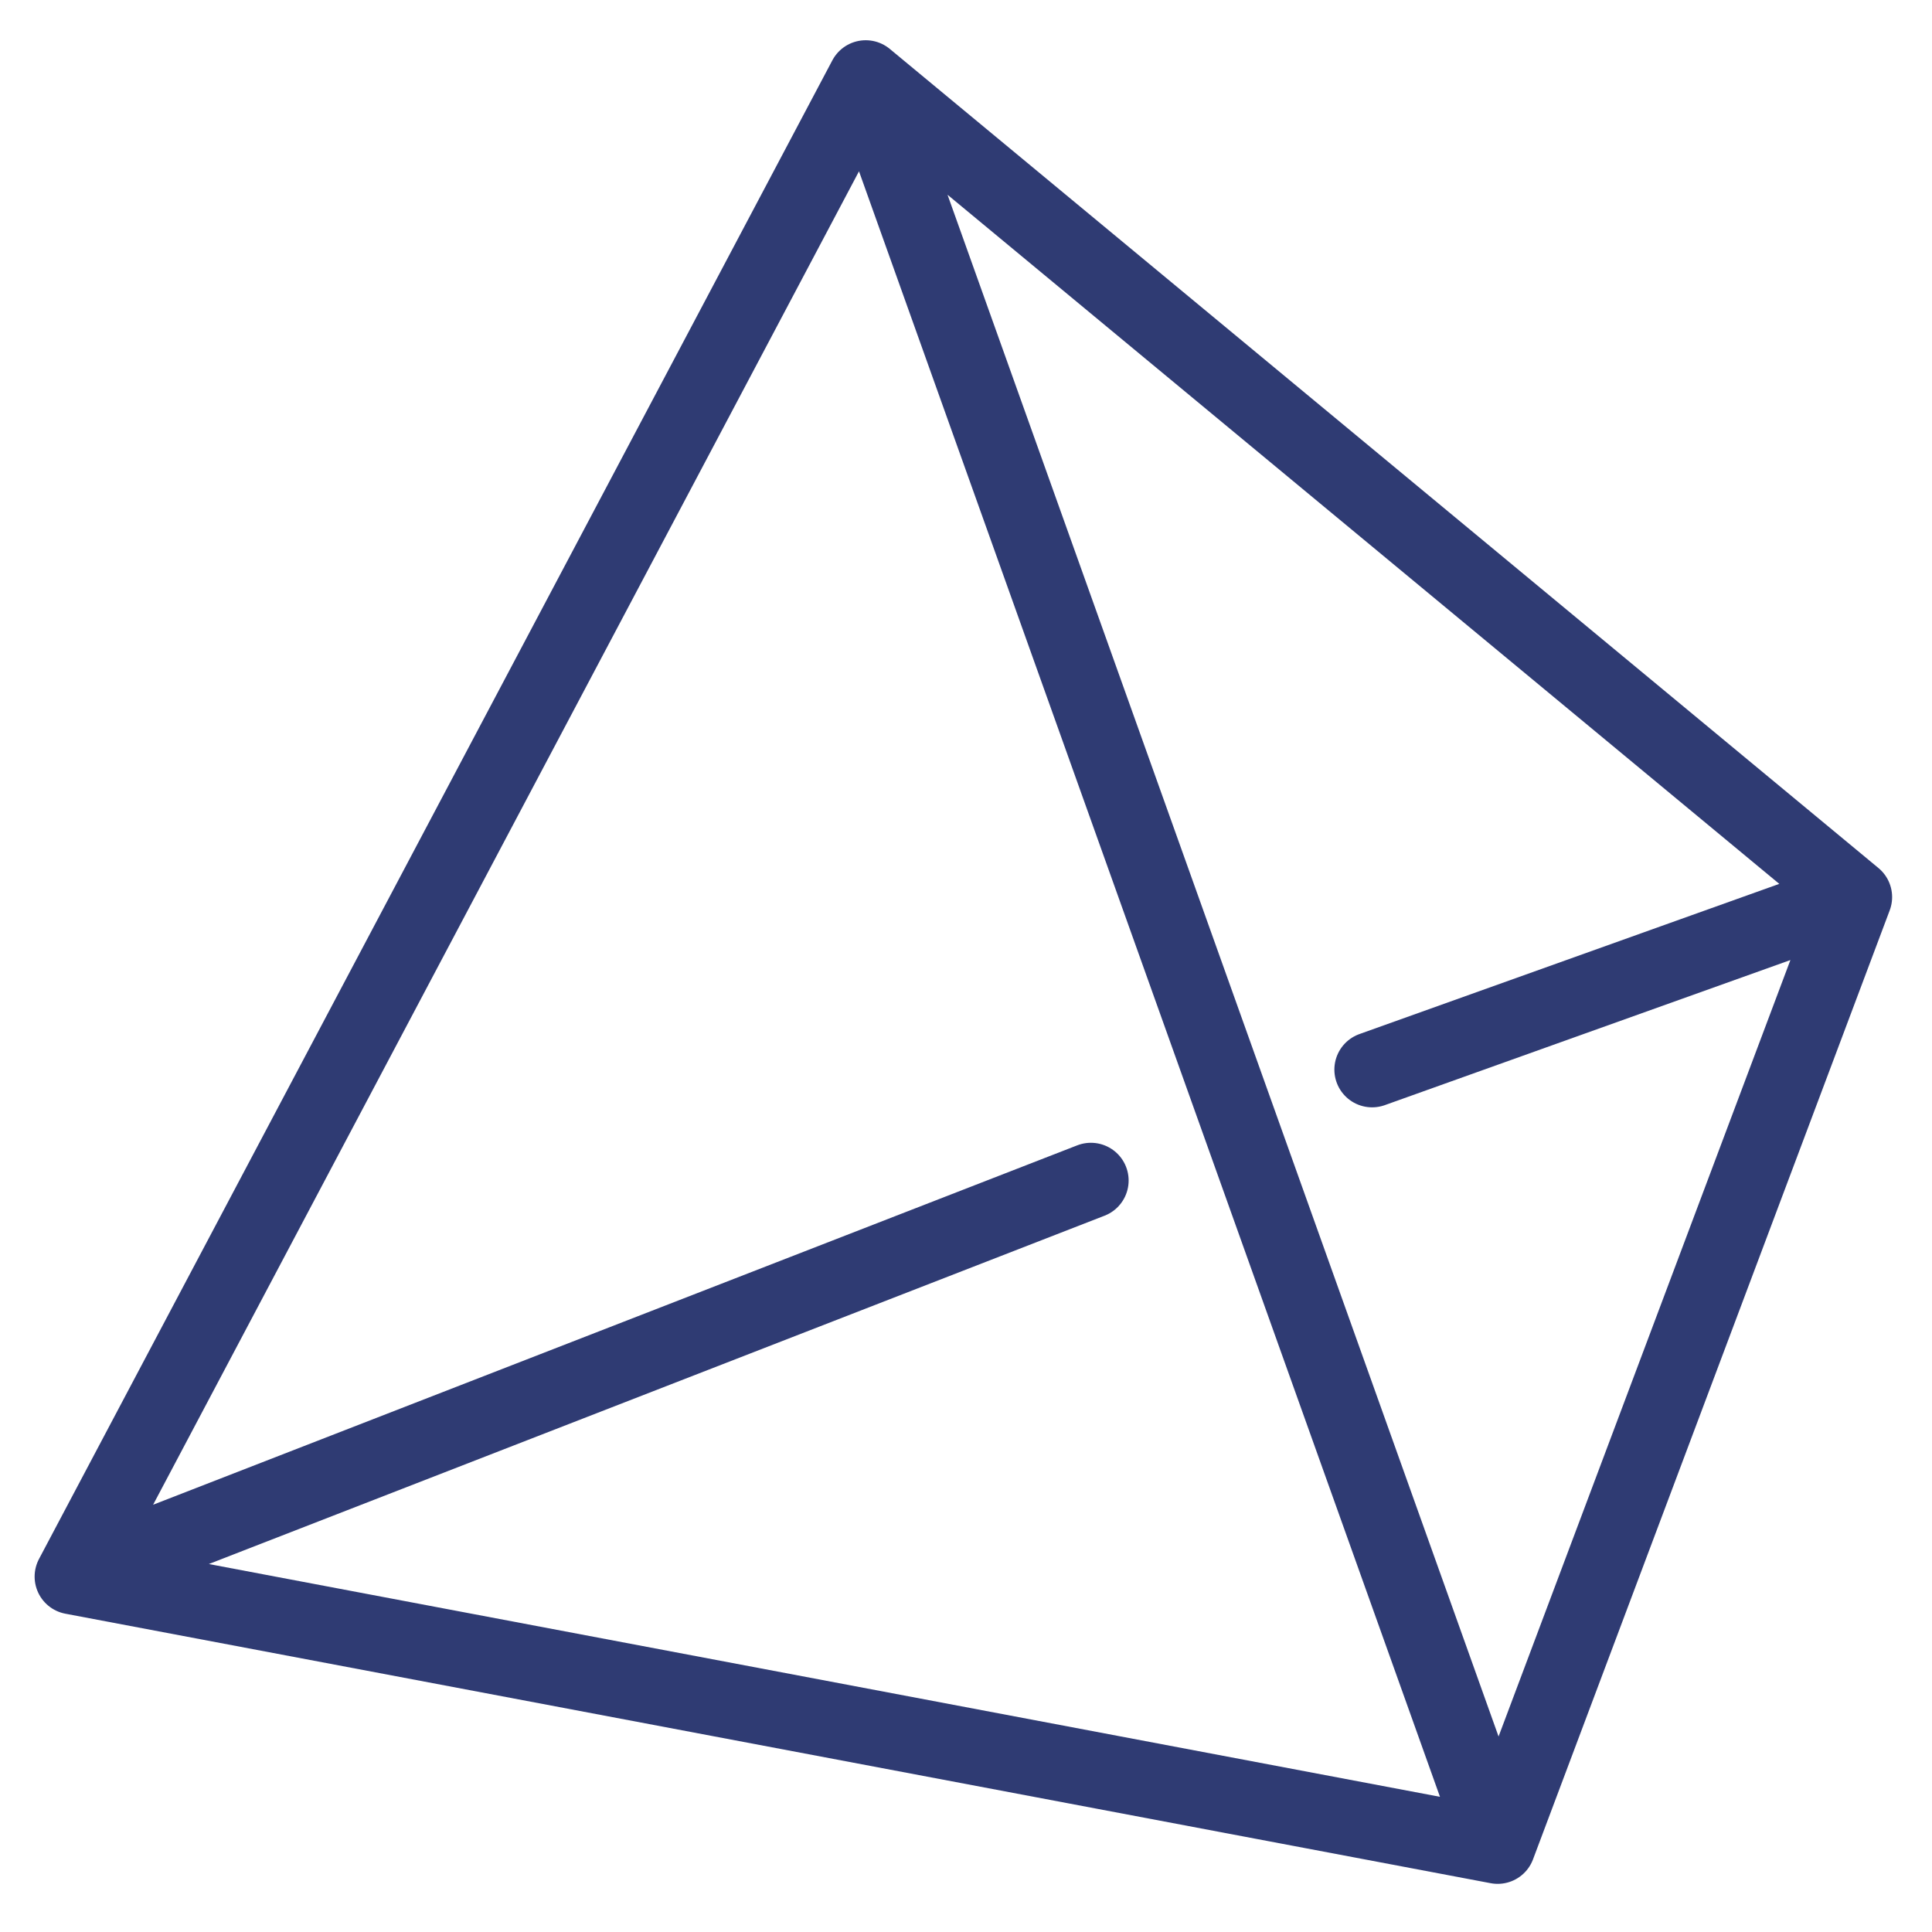
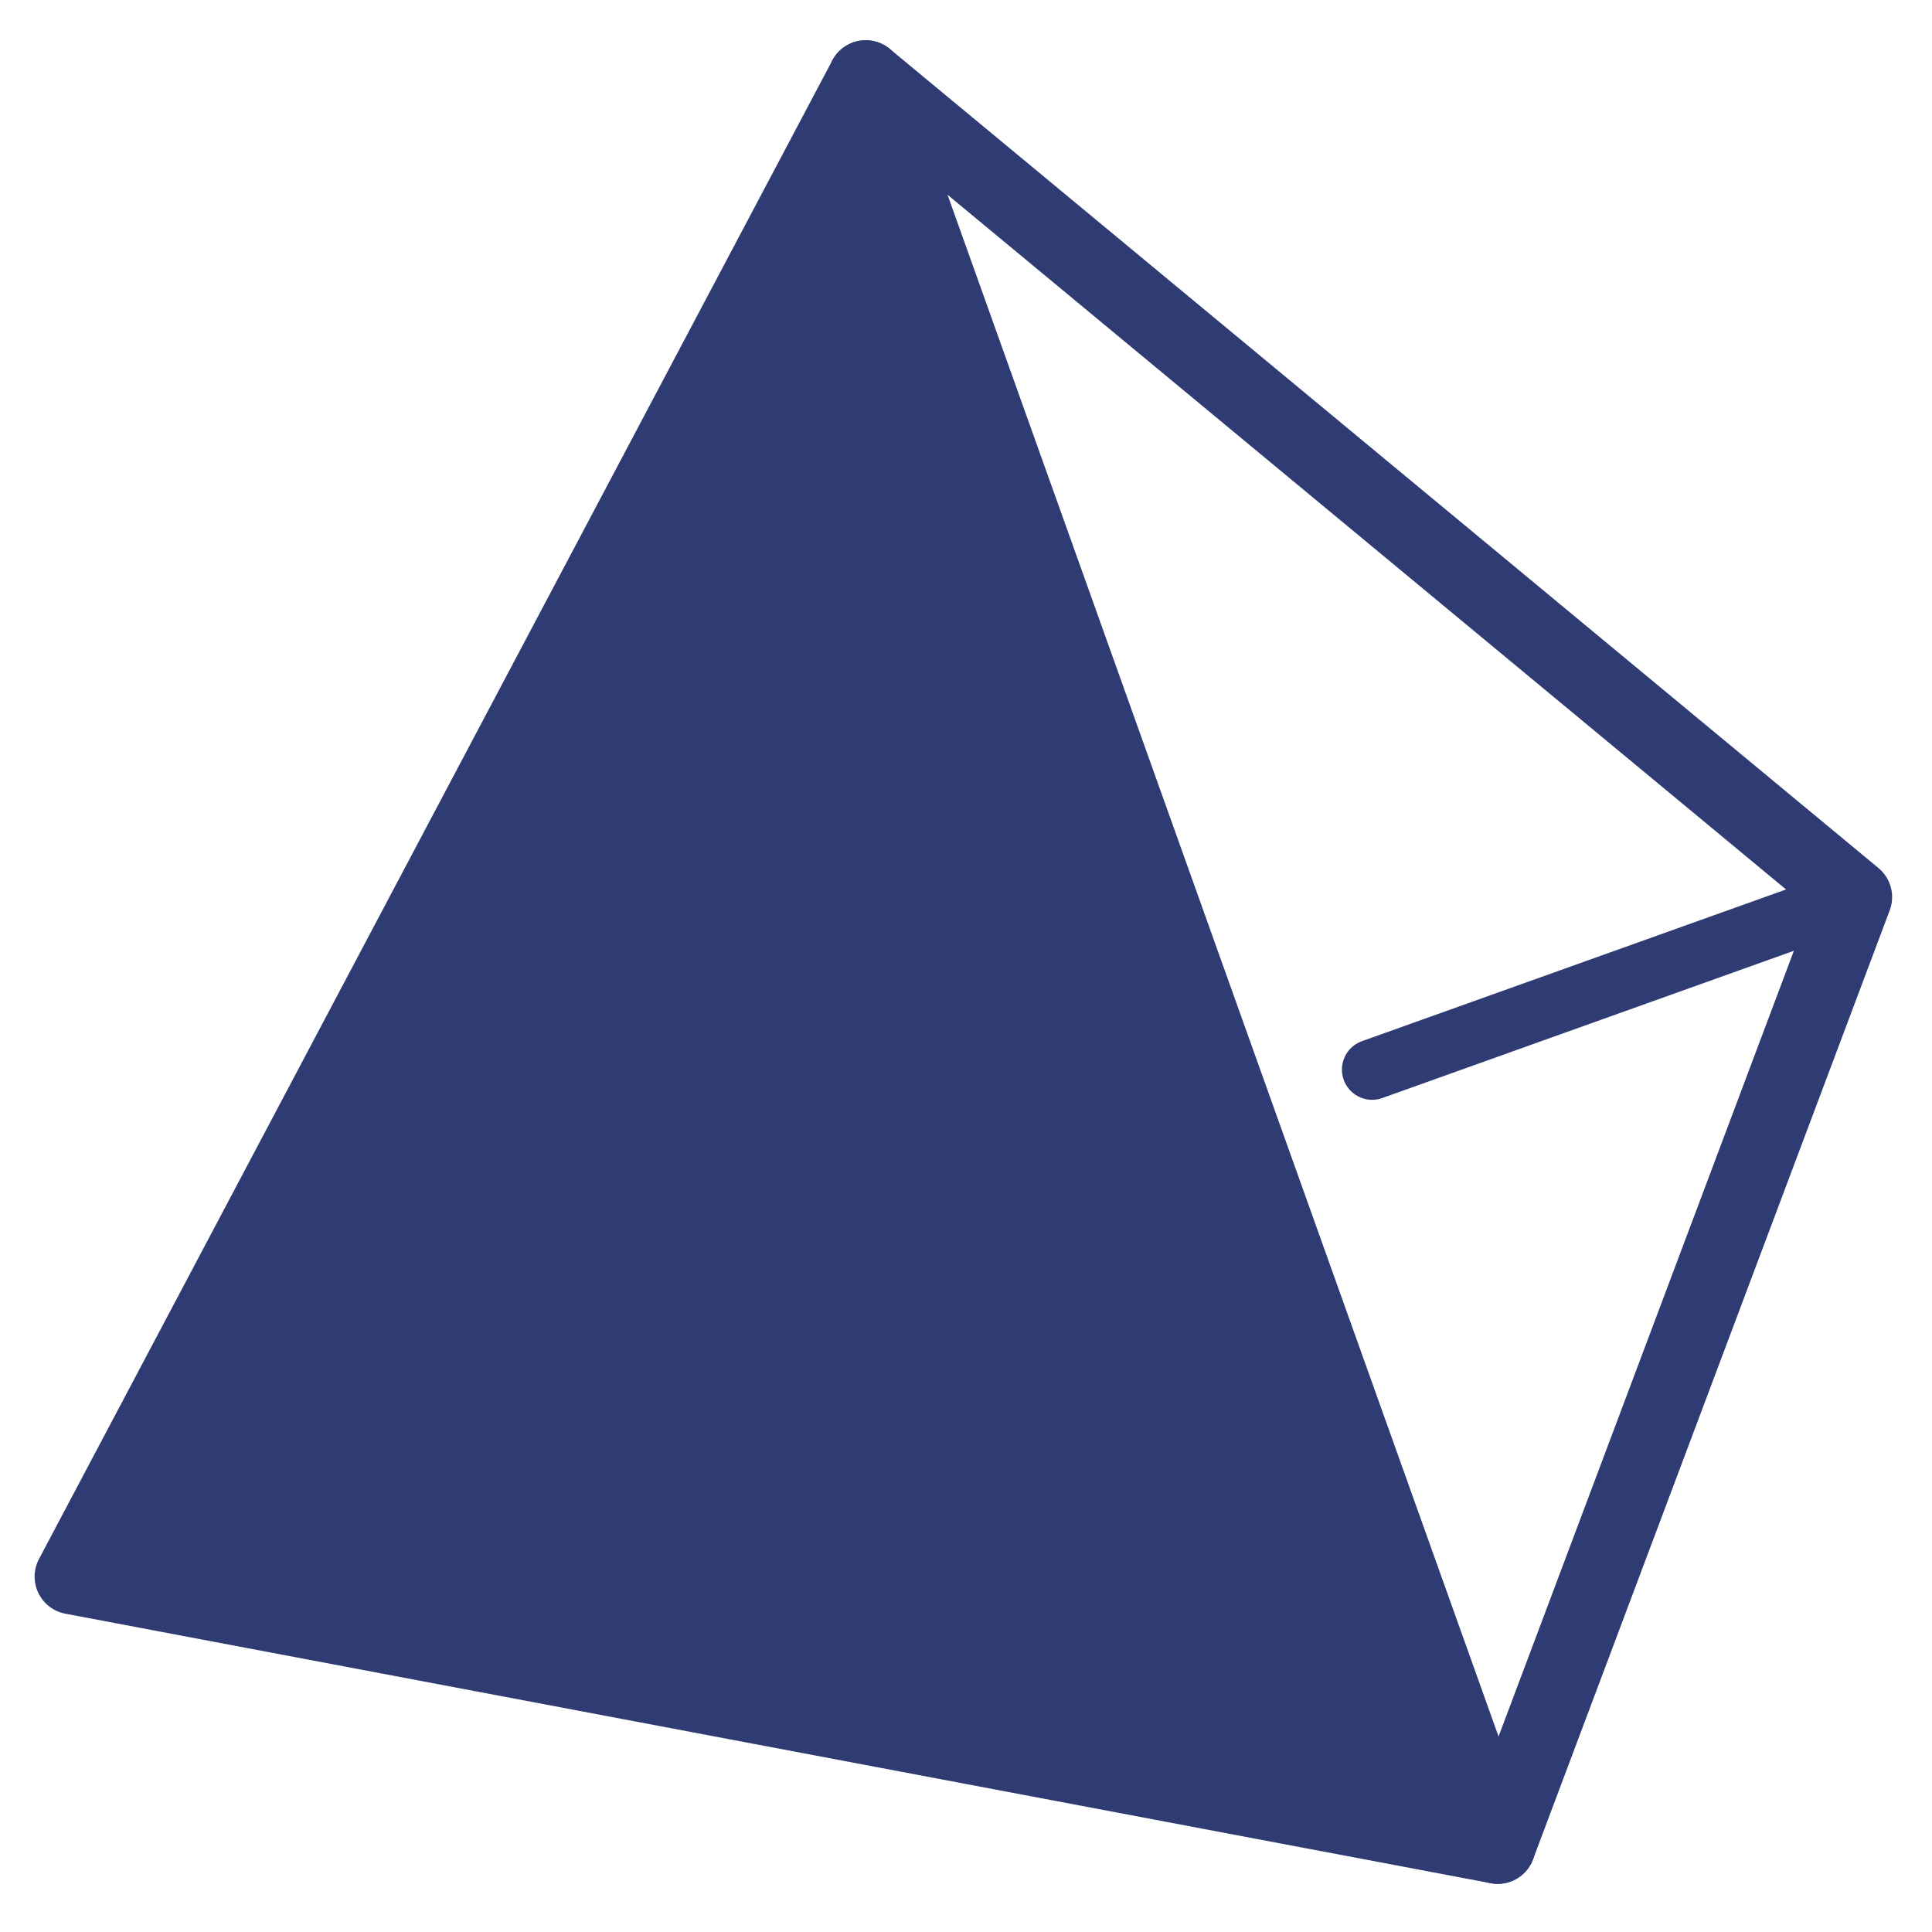
<svg xmlns="http://www.w3.org/2000/svg" xmlns:ns1="http://taptrix.com/inkpad/svg_extensions" viewBox="0,0,512,512" width="512pt" height="512pt" version="1.1">
  <defs />
  <g id="Layer" ns1:layerName="Layer 1">
-     <path stroke-linejoin="round" stroke-width="20" stroke="#2f3b73" d="M229.423+20.662L396.898+489.241L19.175+417.821L229.423+20.662ZM396.898+489.241L491.431+237.737L229.423+20.662M491.431+237.737L363.623+283.456M19.175+417.821L289.099+312.85" fill="none" stroke-linecap="round" opacity="1" />
+     <path stroke-linejoin="round" stroke-width="20" stroke="#2f3b73" d="M229.423+20.662L396.898+489.241L19.175+417.821L229.423+20.662Z" fill="#2f3b73" stroke-linecap="round" opacity="1" />
+     <path stroke-linejoin="round" stroke-width="20" stroke="#2f3b73" d="M396.898+489.241L491.431+237.737L229.423+20.662" fill="none" stroke-linecap="round" opacity="1" />
+     <path stroke-linejoin="round" stroke-width="16" stroke="#2f3b73" d="M491.431+237.737L363.623+283.456" fill="none" stroke-linecap="round" opacity="1" />
+     <path stroke-linejoin="round" stroke-width="16" stroke="#2f3b73" d="M19.175+417.821L289.099+312.85" fill="none" stroke-linecap="round" opacity="1" />
  </g>
</svg>
